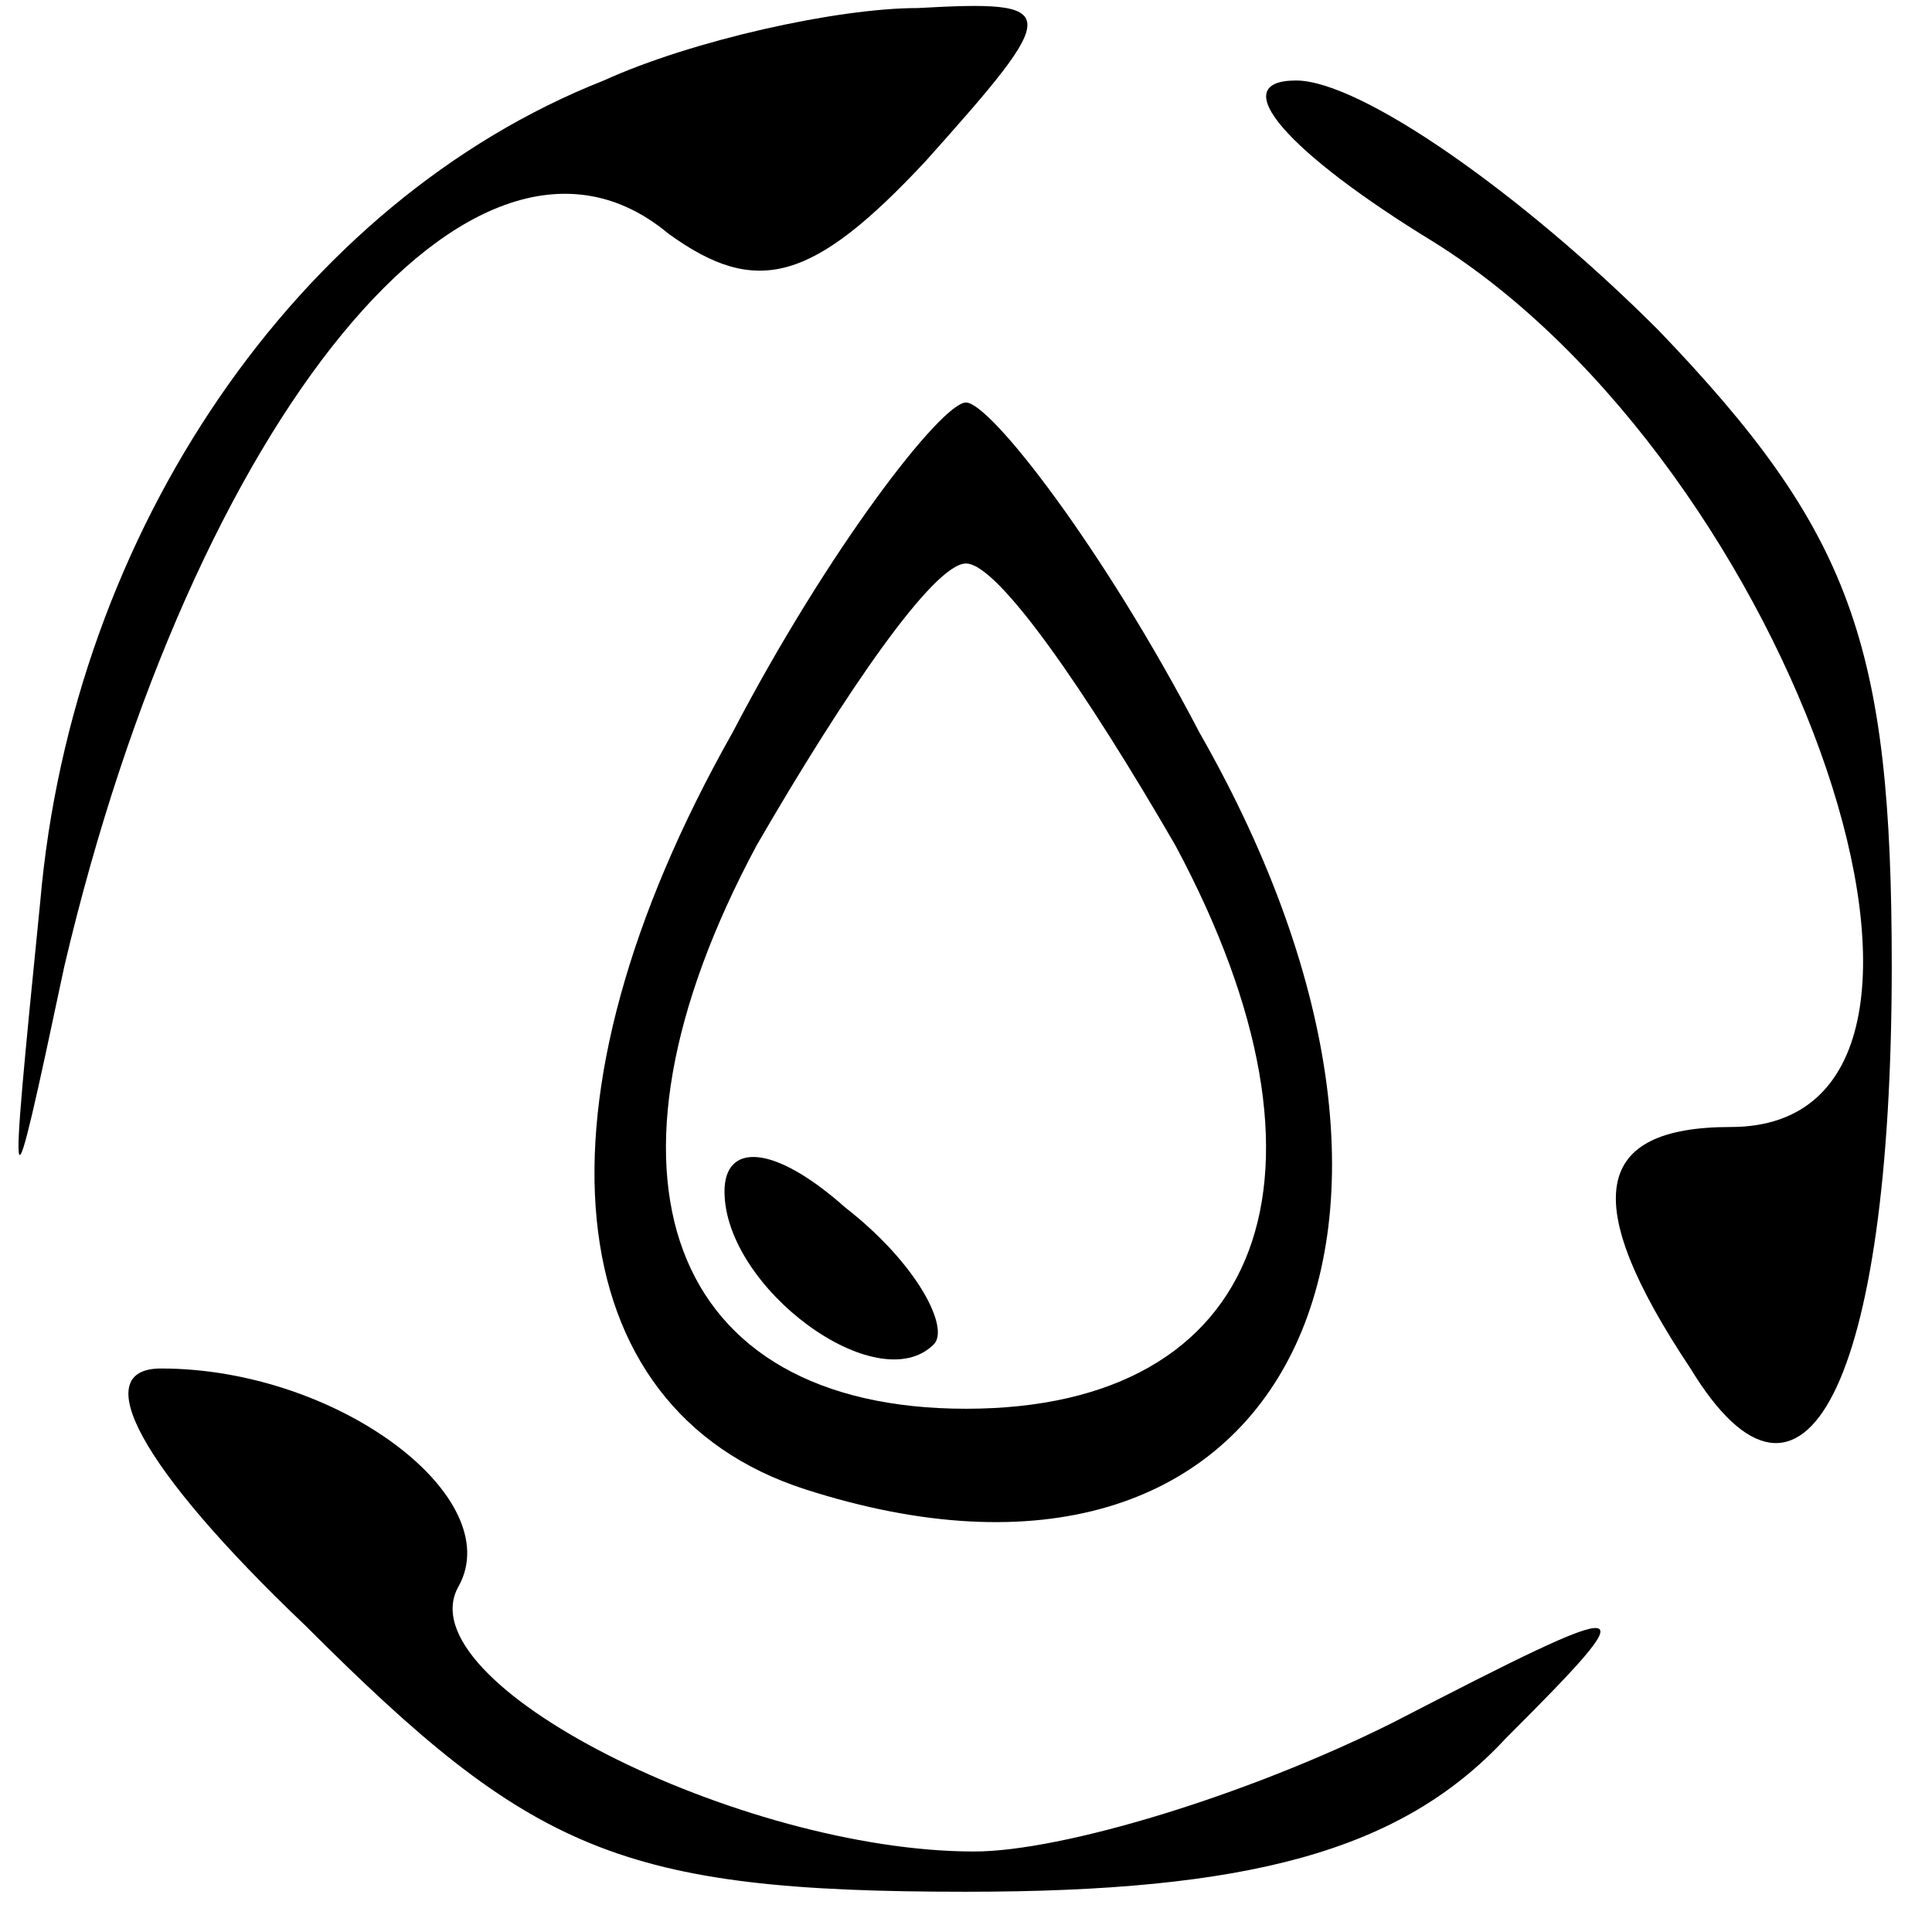
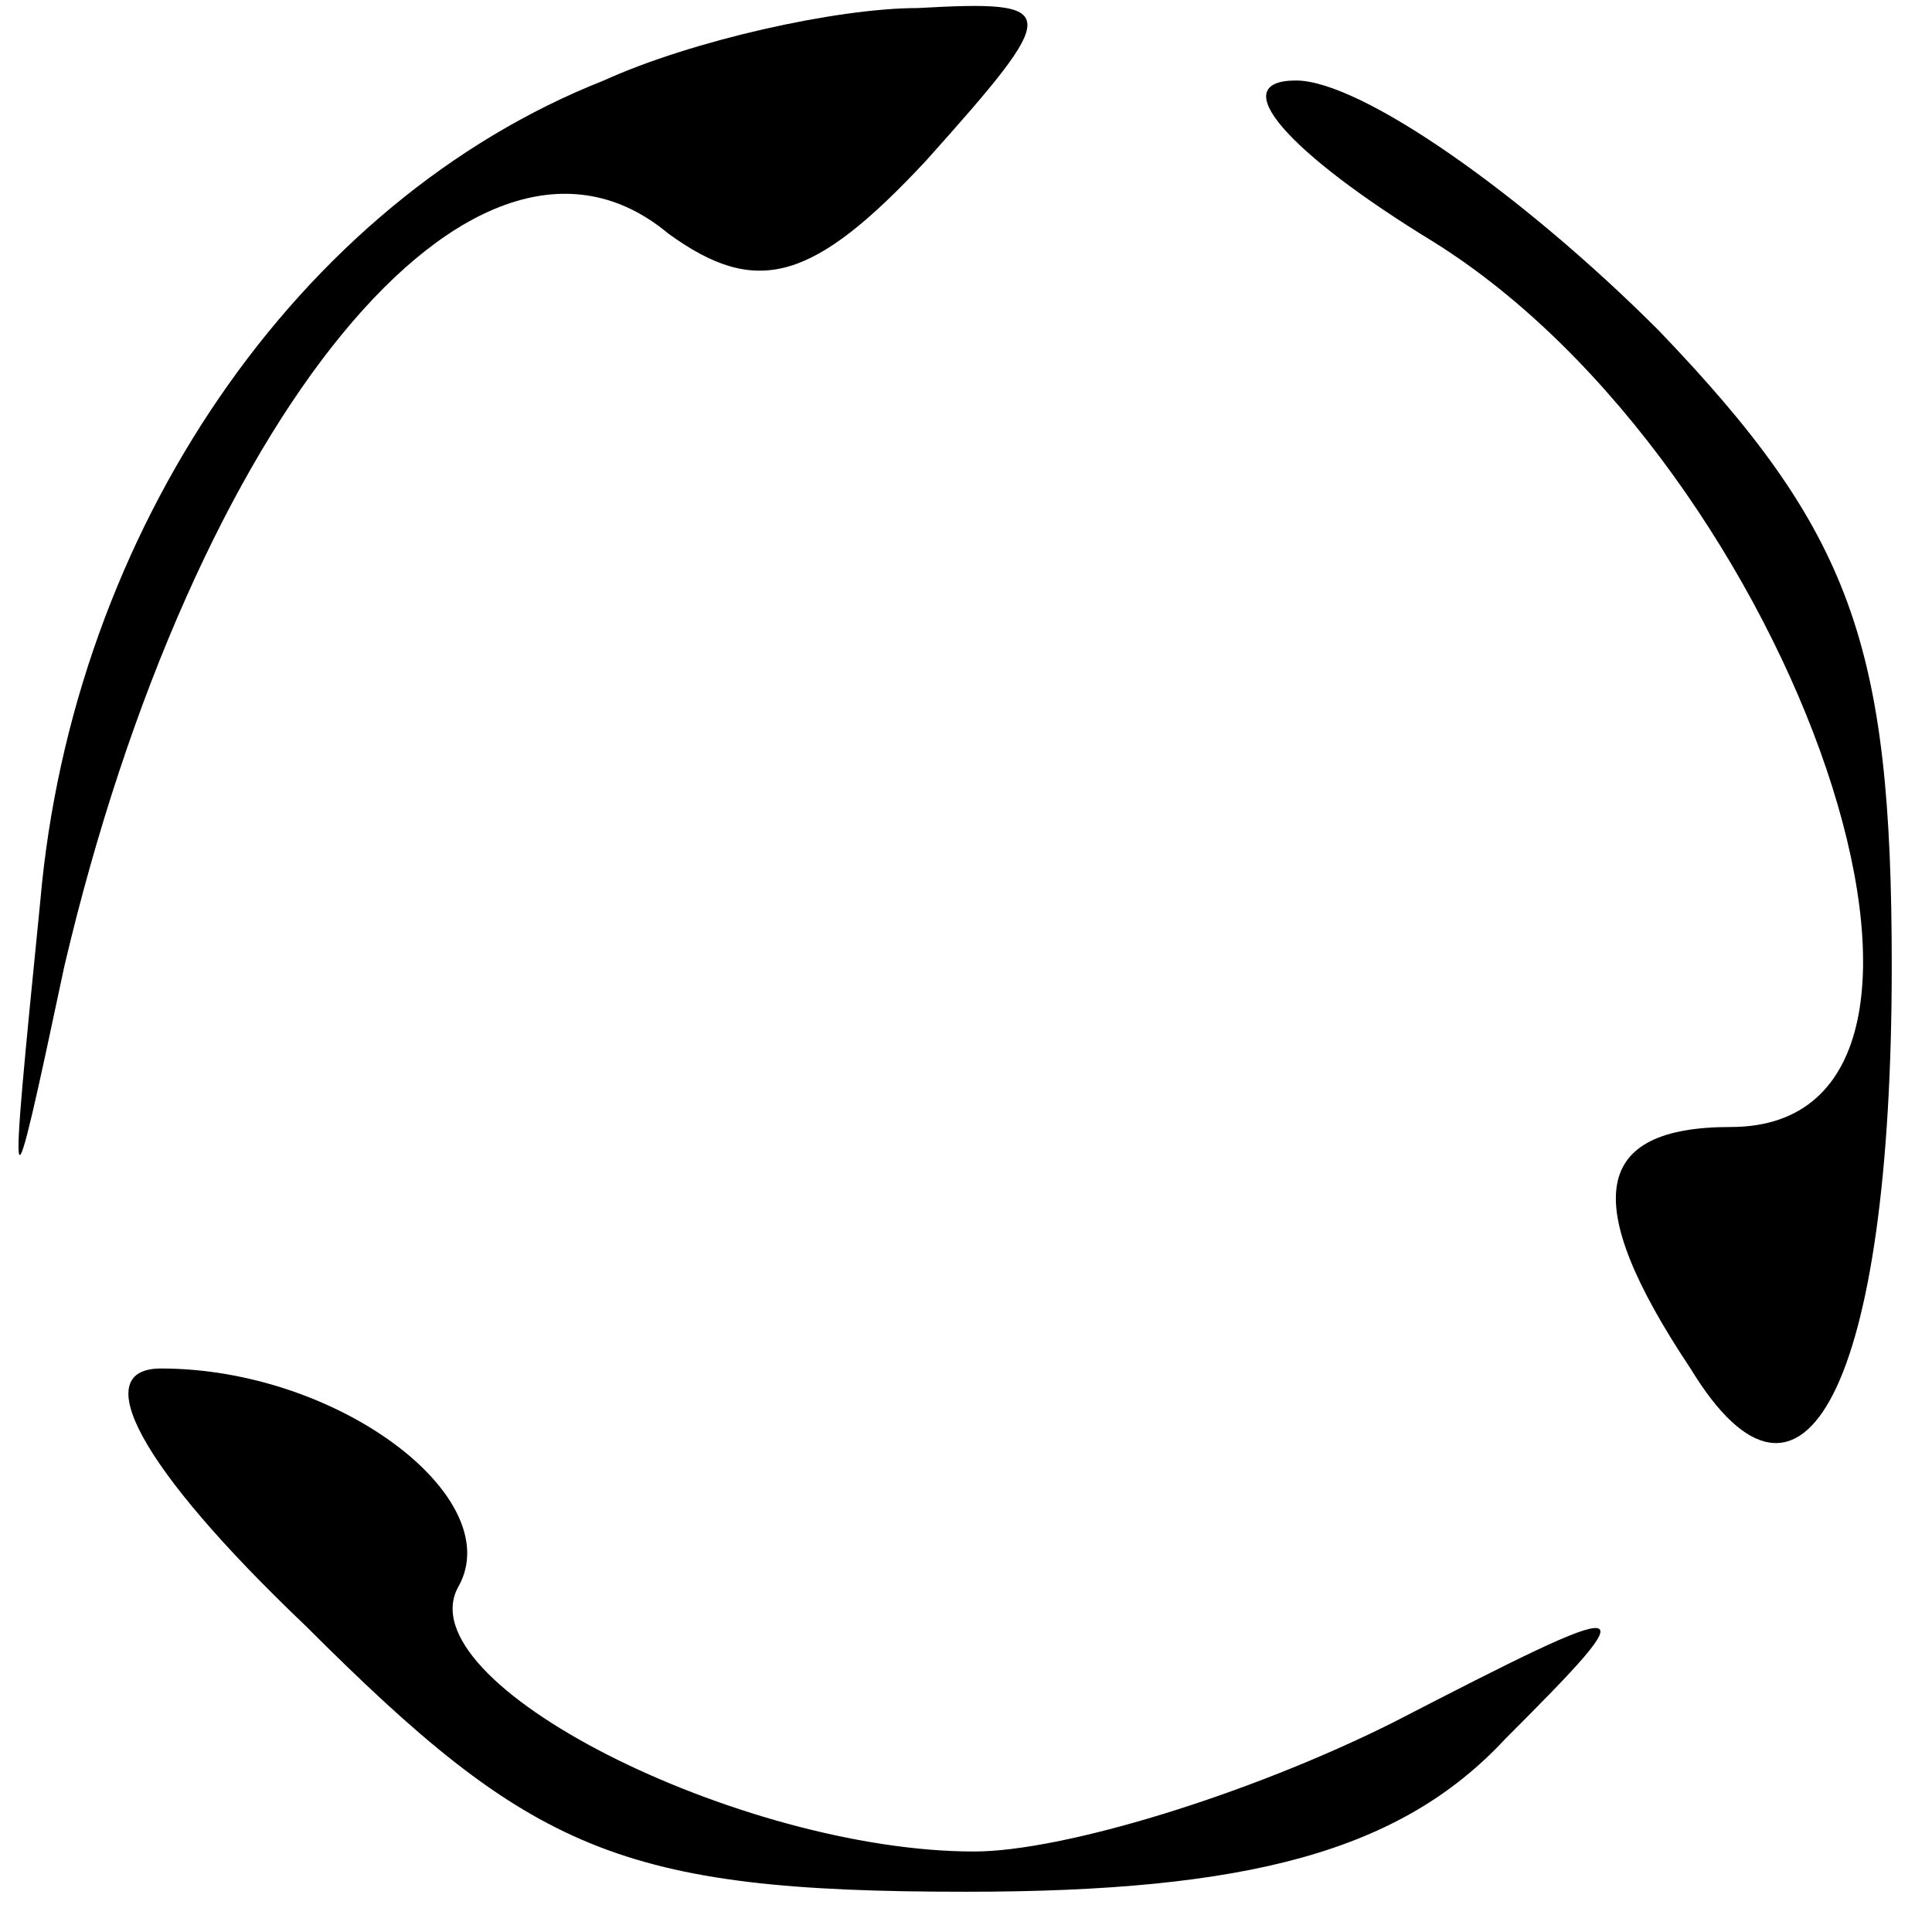
- <svg xmlns="http://www.w3.org/2000/svg" version="1.0" width="24pt" height="24pt" viewBox="0 0 24 24" preserveAspectRatio="xMidYMid meet">
-   <g transform="translate(0,24) scale(0.1,-0.1)" fill="#000000" stroke="none">
-     <path d="M75 230 c-38 -15 -66 -56 -70 -102 -4 -40 -4 -41 3 -8 16 68 51 111 75 91 11 -8 18 -6 32 9 17 19 17 20 -1 19 -10 0 -28 -4 -39 -9z" />
-     <path d="M178 210 c45 -28 73 -110 37 -110 -17 0 -19 -9 -5 -30 14 -23 25 -2 25 50 0 40 -5 54 -29 79 -17 17 -37 31 -45 31 -9 0 -1 -9 17 -20z" />
-     <path d="M91 149 c-26 -46 -22 -84 9 -94 59 -19 85 31 49 94 -12 23 -26 41 -29 41 -3 0 -17 -18 -29 -41z m55 -14 c22 -41 11 -70 -26 -70 -37 0 -48 29 -26 70 11 19 22 35 26 35 4 0 15 -16 26 -35z" />
-     <path d="M90 92 c0 -12 19 -26 26 -19 2 2 -2 10 -11 17 -9 8 -15 8 -15 2z" />
-     <path d="M38 38 c28 -28 39 -33 82 -33 35 0 54 5 67 19 18 18 17 18 -14 2 -18 -9 -41 -16 -52 -16 -29 0 -71 21 -64 33 6 11 -15 27 -37 27 -9 0 -3 -12 18 -32z" />
-   </g>
+ <svg xmlns="http://www.w3.org/2000/svg" width="24" height="24" viewBox="0 0 24 24" fill="none">
+   <path d="M7.5 1C3.7 2.5 0.9 6.6 0.5 11.2C0.1 15.2 0.1 15.3 0.8 12C2.4 5.2 5.9 0.9 8.3 2.9C9.4 3.7 10.1 3.5 11.5 2C13.2 0.1 13.2 -1.73968e-06 11.4 0.1C10.4 0.1 8.6 0.5 7.5 1Z" fill="black" />
+   <path d="M17.8 3C22.3 5.8 25.1 14 21.5 14C19.8 14 19.6 14.9 21 17C22.4 19.3 23.5 17.2 23.5 12C23.5 8 23 6.6 20.6 4.1C18.9 2.4 16.9 1 16.1 1C15.2 1 16 1.9 17.8 3Z" fill="black" />
+   <path d="M3.8 20.2C6.6 23 7.7 23.5 12 23.5C15.5 23.5 17.4 23 18.7 21.6C20.5 19.8 20.4 19.8 17.3 21.4C15.5 22.3 13.2 23 12.1 23C9.2 23 5 20.9 5.7 19.7C6.3 18.6 4.2 17 2 17C1.1 17 1.7 18.2 3.8 20.2Z" fill="black" />
</svg>
